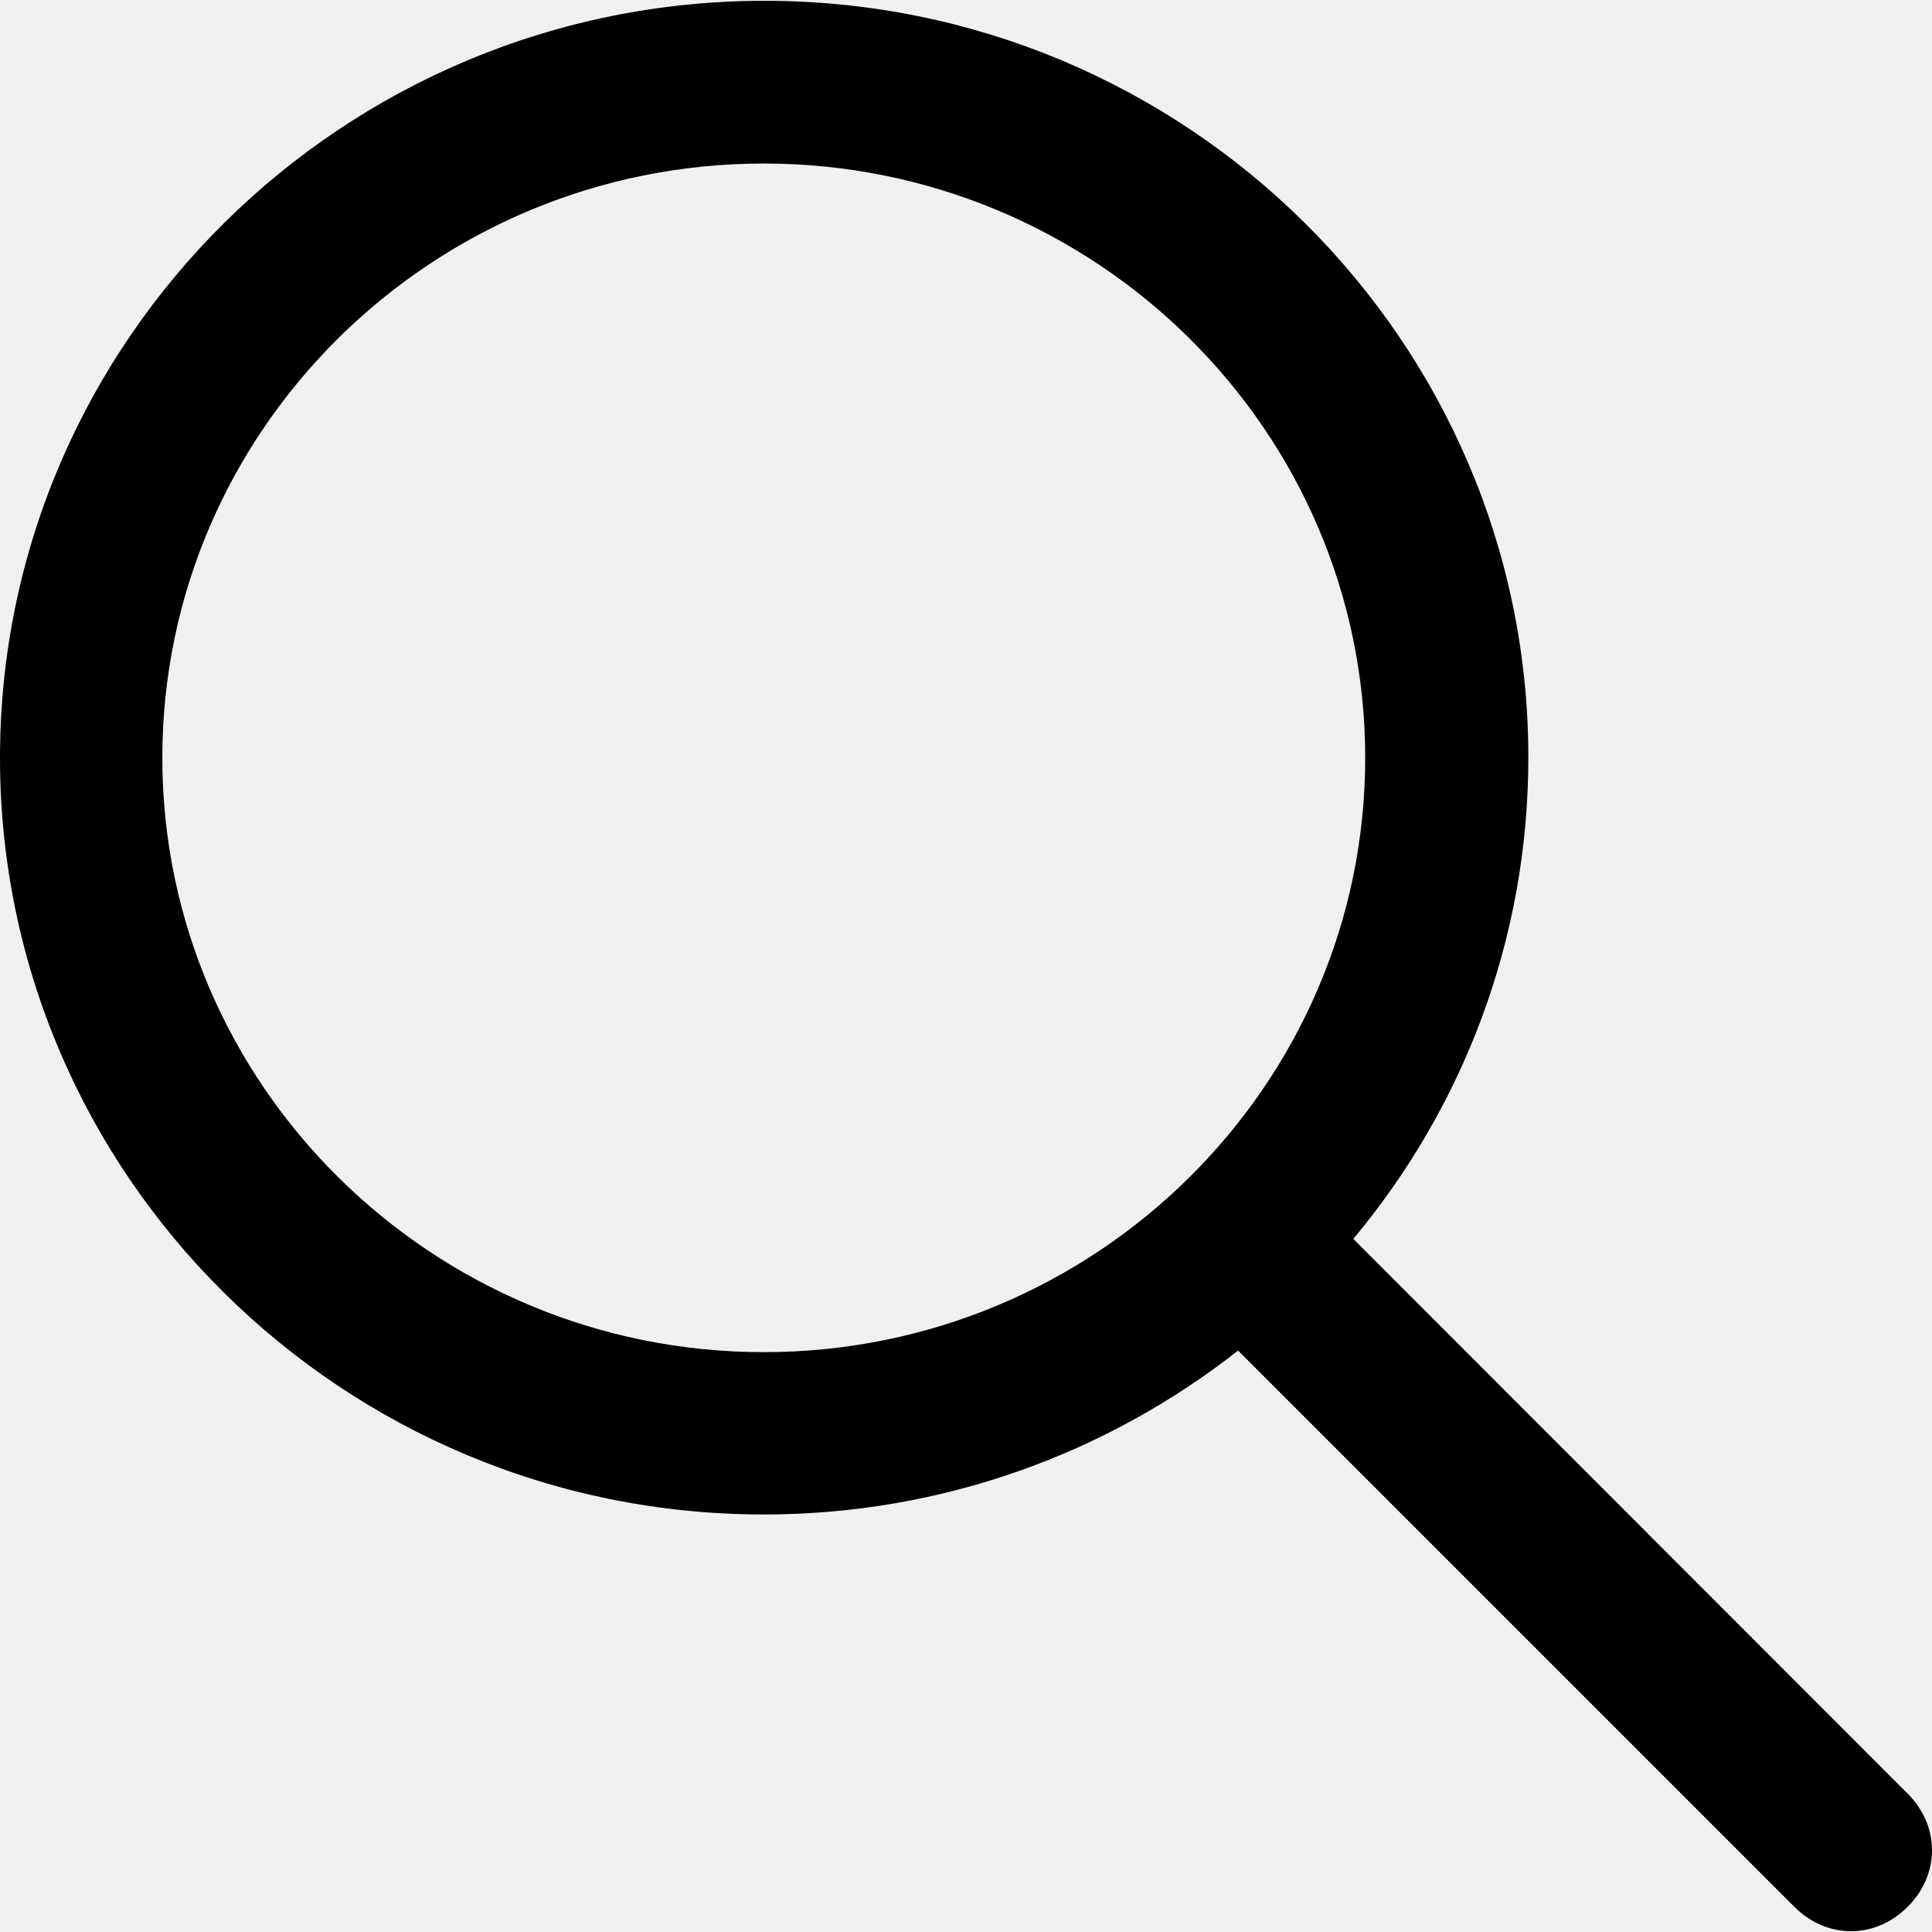
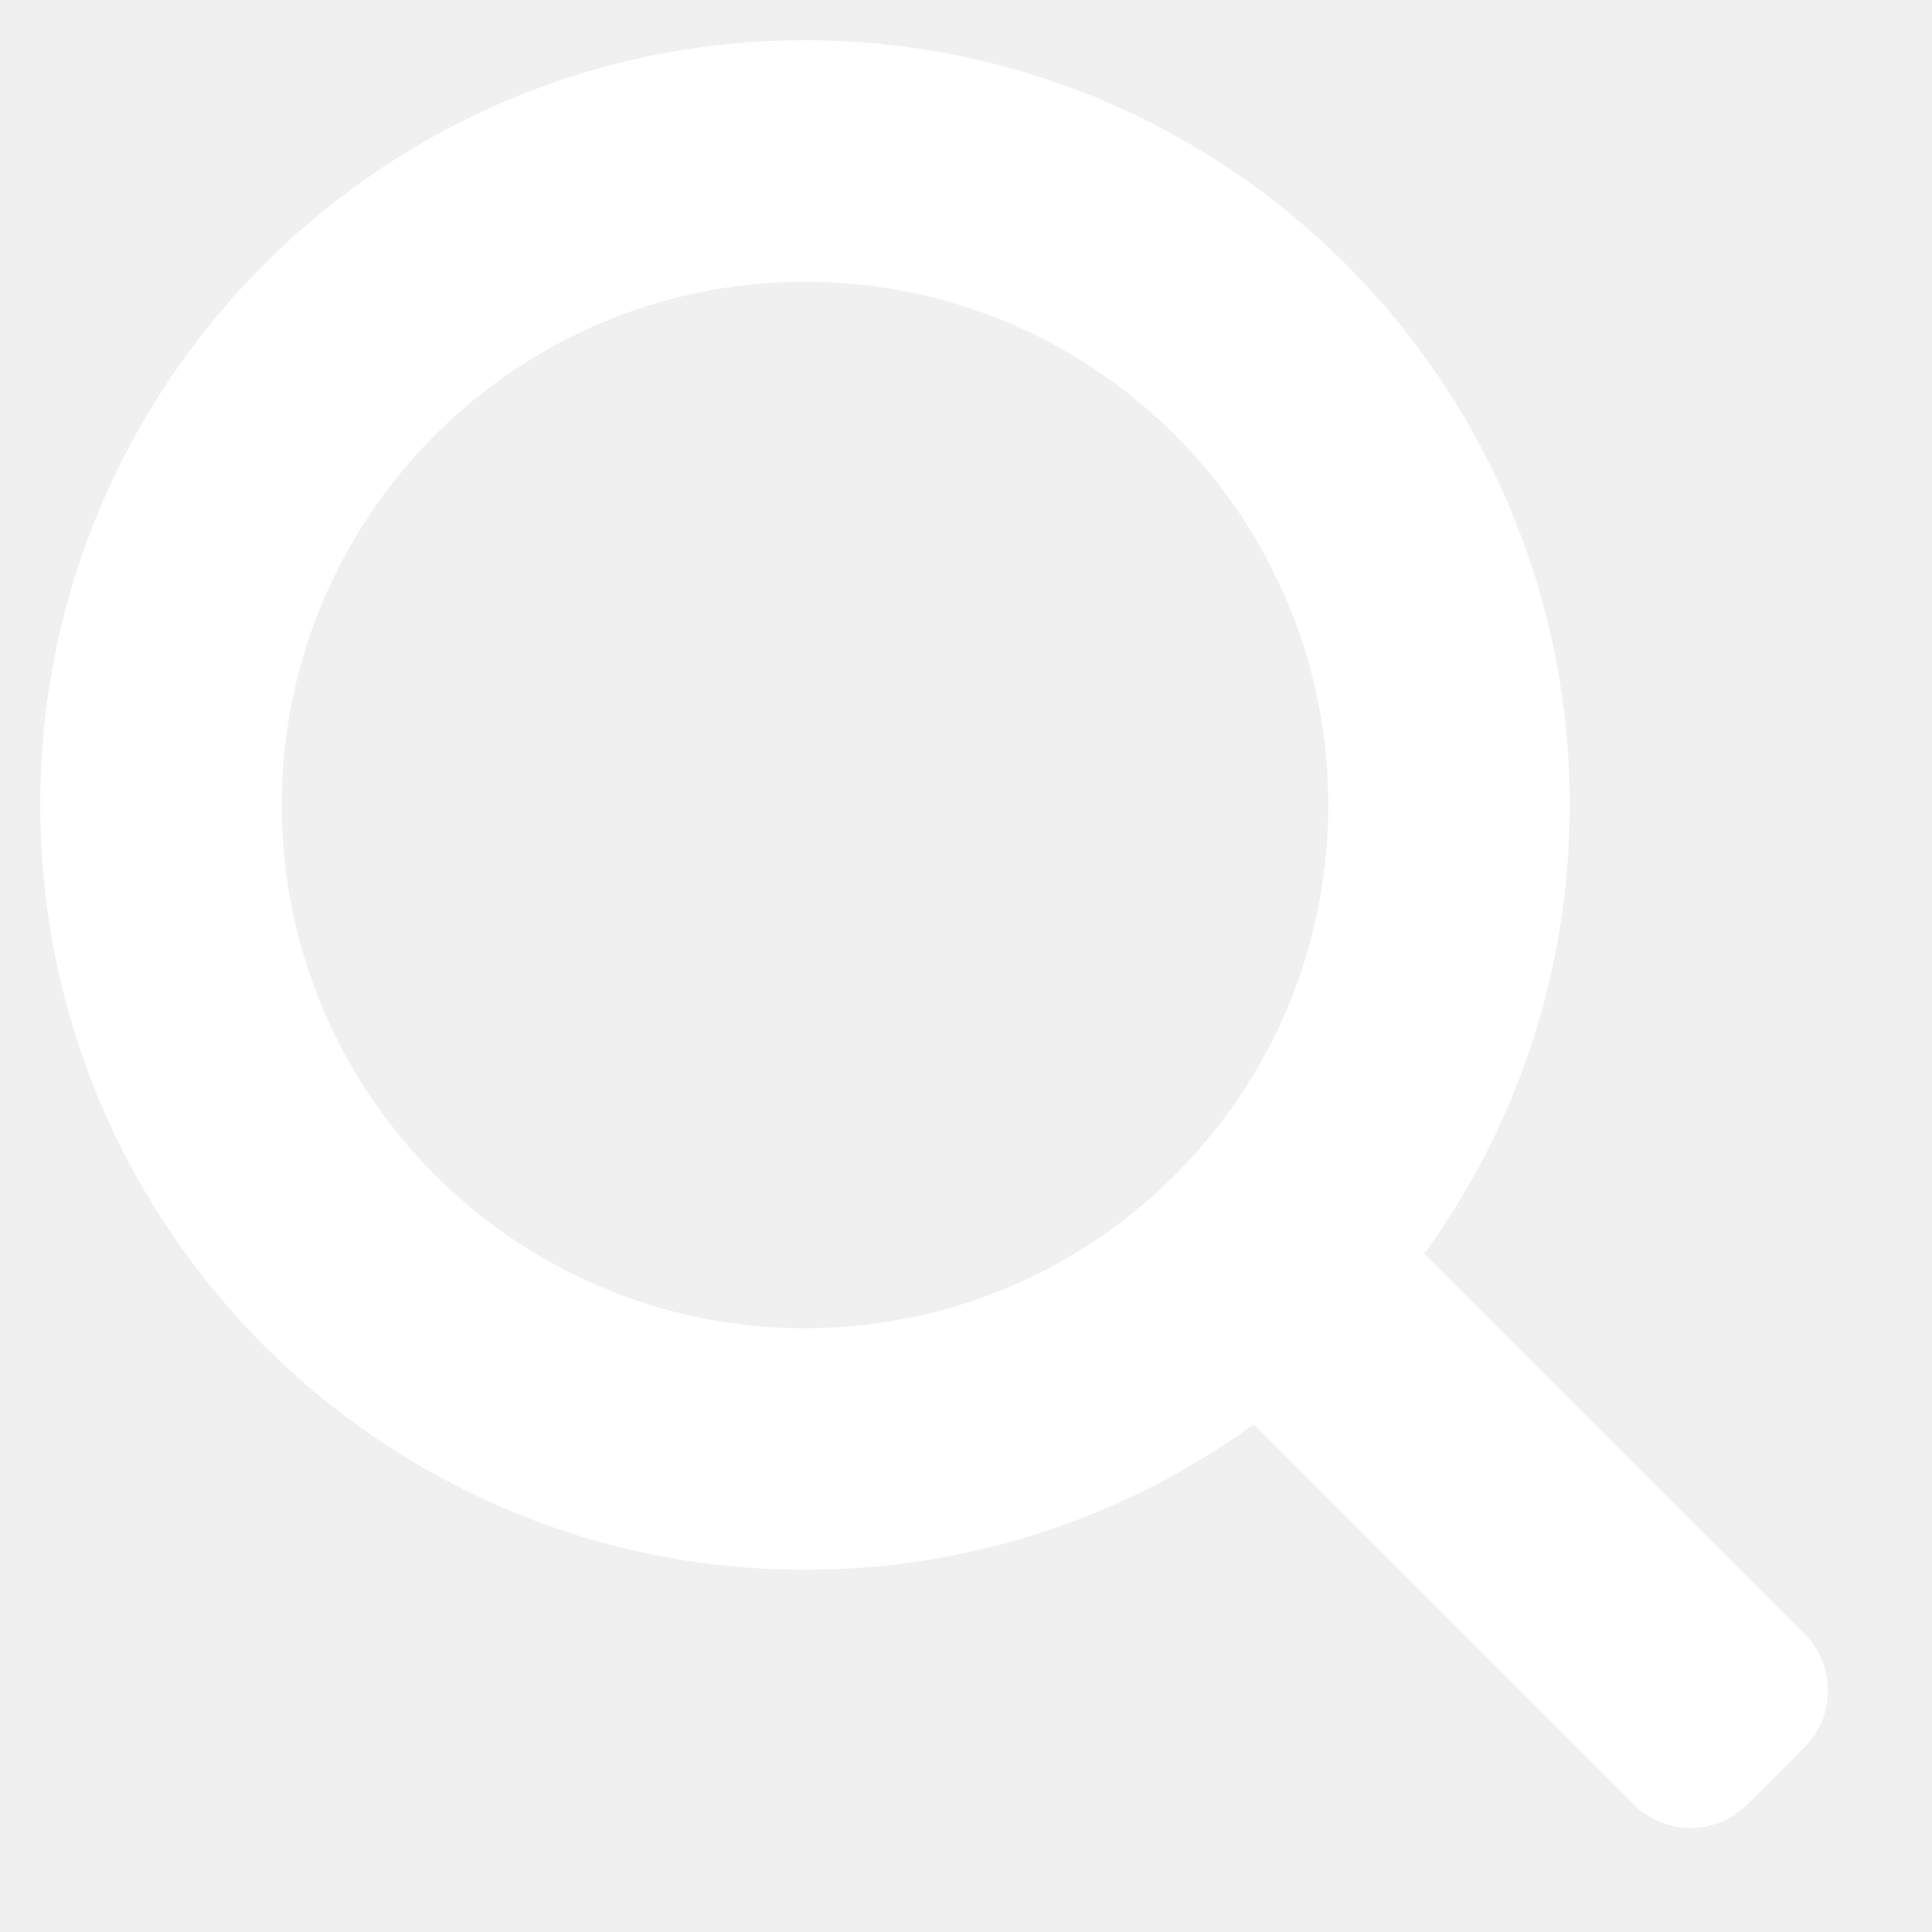
- <svg viewBox="0 0 487.95 487.95">
-   <g>
-     <path d="M481.8,453l-140-140.1c27.6-33.1,44.2-75.4,44.2-121.6C386,85.9,299.5,0.2,193.1,0.2S0,86,0,191.4s86.5,191.1,192.9,191.1    c45.2,0,86.8-15.5,119.8-41.4l140.5,140.5c8.2,8.2,20.4,8.2,28.6,0C490,473.4,490,461.2,481.8,453z M41,191.4    c0-82.8,68.2-150.1,151.9-150.1s151.9,67.3,151.9,150.1s-68.2,150.1-151.9,150.1S41,274.1,41,191.4z" />
+ <svg xmlns="http://www.w3.org/2000/svg" viewBox="0 0 24 24" fill="none">
+   <g id="SVGRepo_bgCarrier" stroke-width="0" />
+   <g id="SVGRepo_tracerCarrier" stroke-linecap="round" stroke-linejoin="round" />
+   <g id="SVGRepo_iconCarrier">
+     <path fill-rule="evenodd" clip-rule="evenodd" d="M10 0.5C4.753 0.5 0.5 4.753 0.5 10C0.5 15.247 4.753 19.5 10 19.5C12.082 19.5 14.008 18.83 15.573 17.694L20.293 22.414C20.683 22.805 21.317 22.805 21.707 22.414L22.414 21.707C22.805 21.317 22.805 20.683 22.414 20.293L17.694 15.573C18.83 14.008 19.5 12.082 19.5 10C19.5 4.753 15.247 0.5 10 0.5ZM3.5 10C3.5 6.41 6.41 3.5 10 3.5C13.59 3.5 16.5 6.41 16.5 10C16.5 13.59 13.59 16.5 10 16.5C6.41 16.5 3.5 13.59 3.5 10Z" fill="#ffffff" />
  </g>
</svg>
